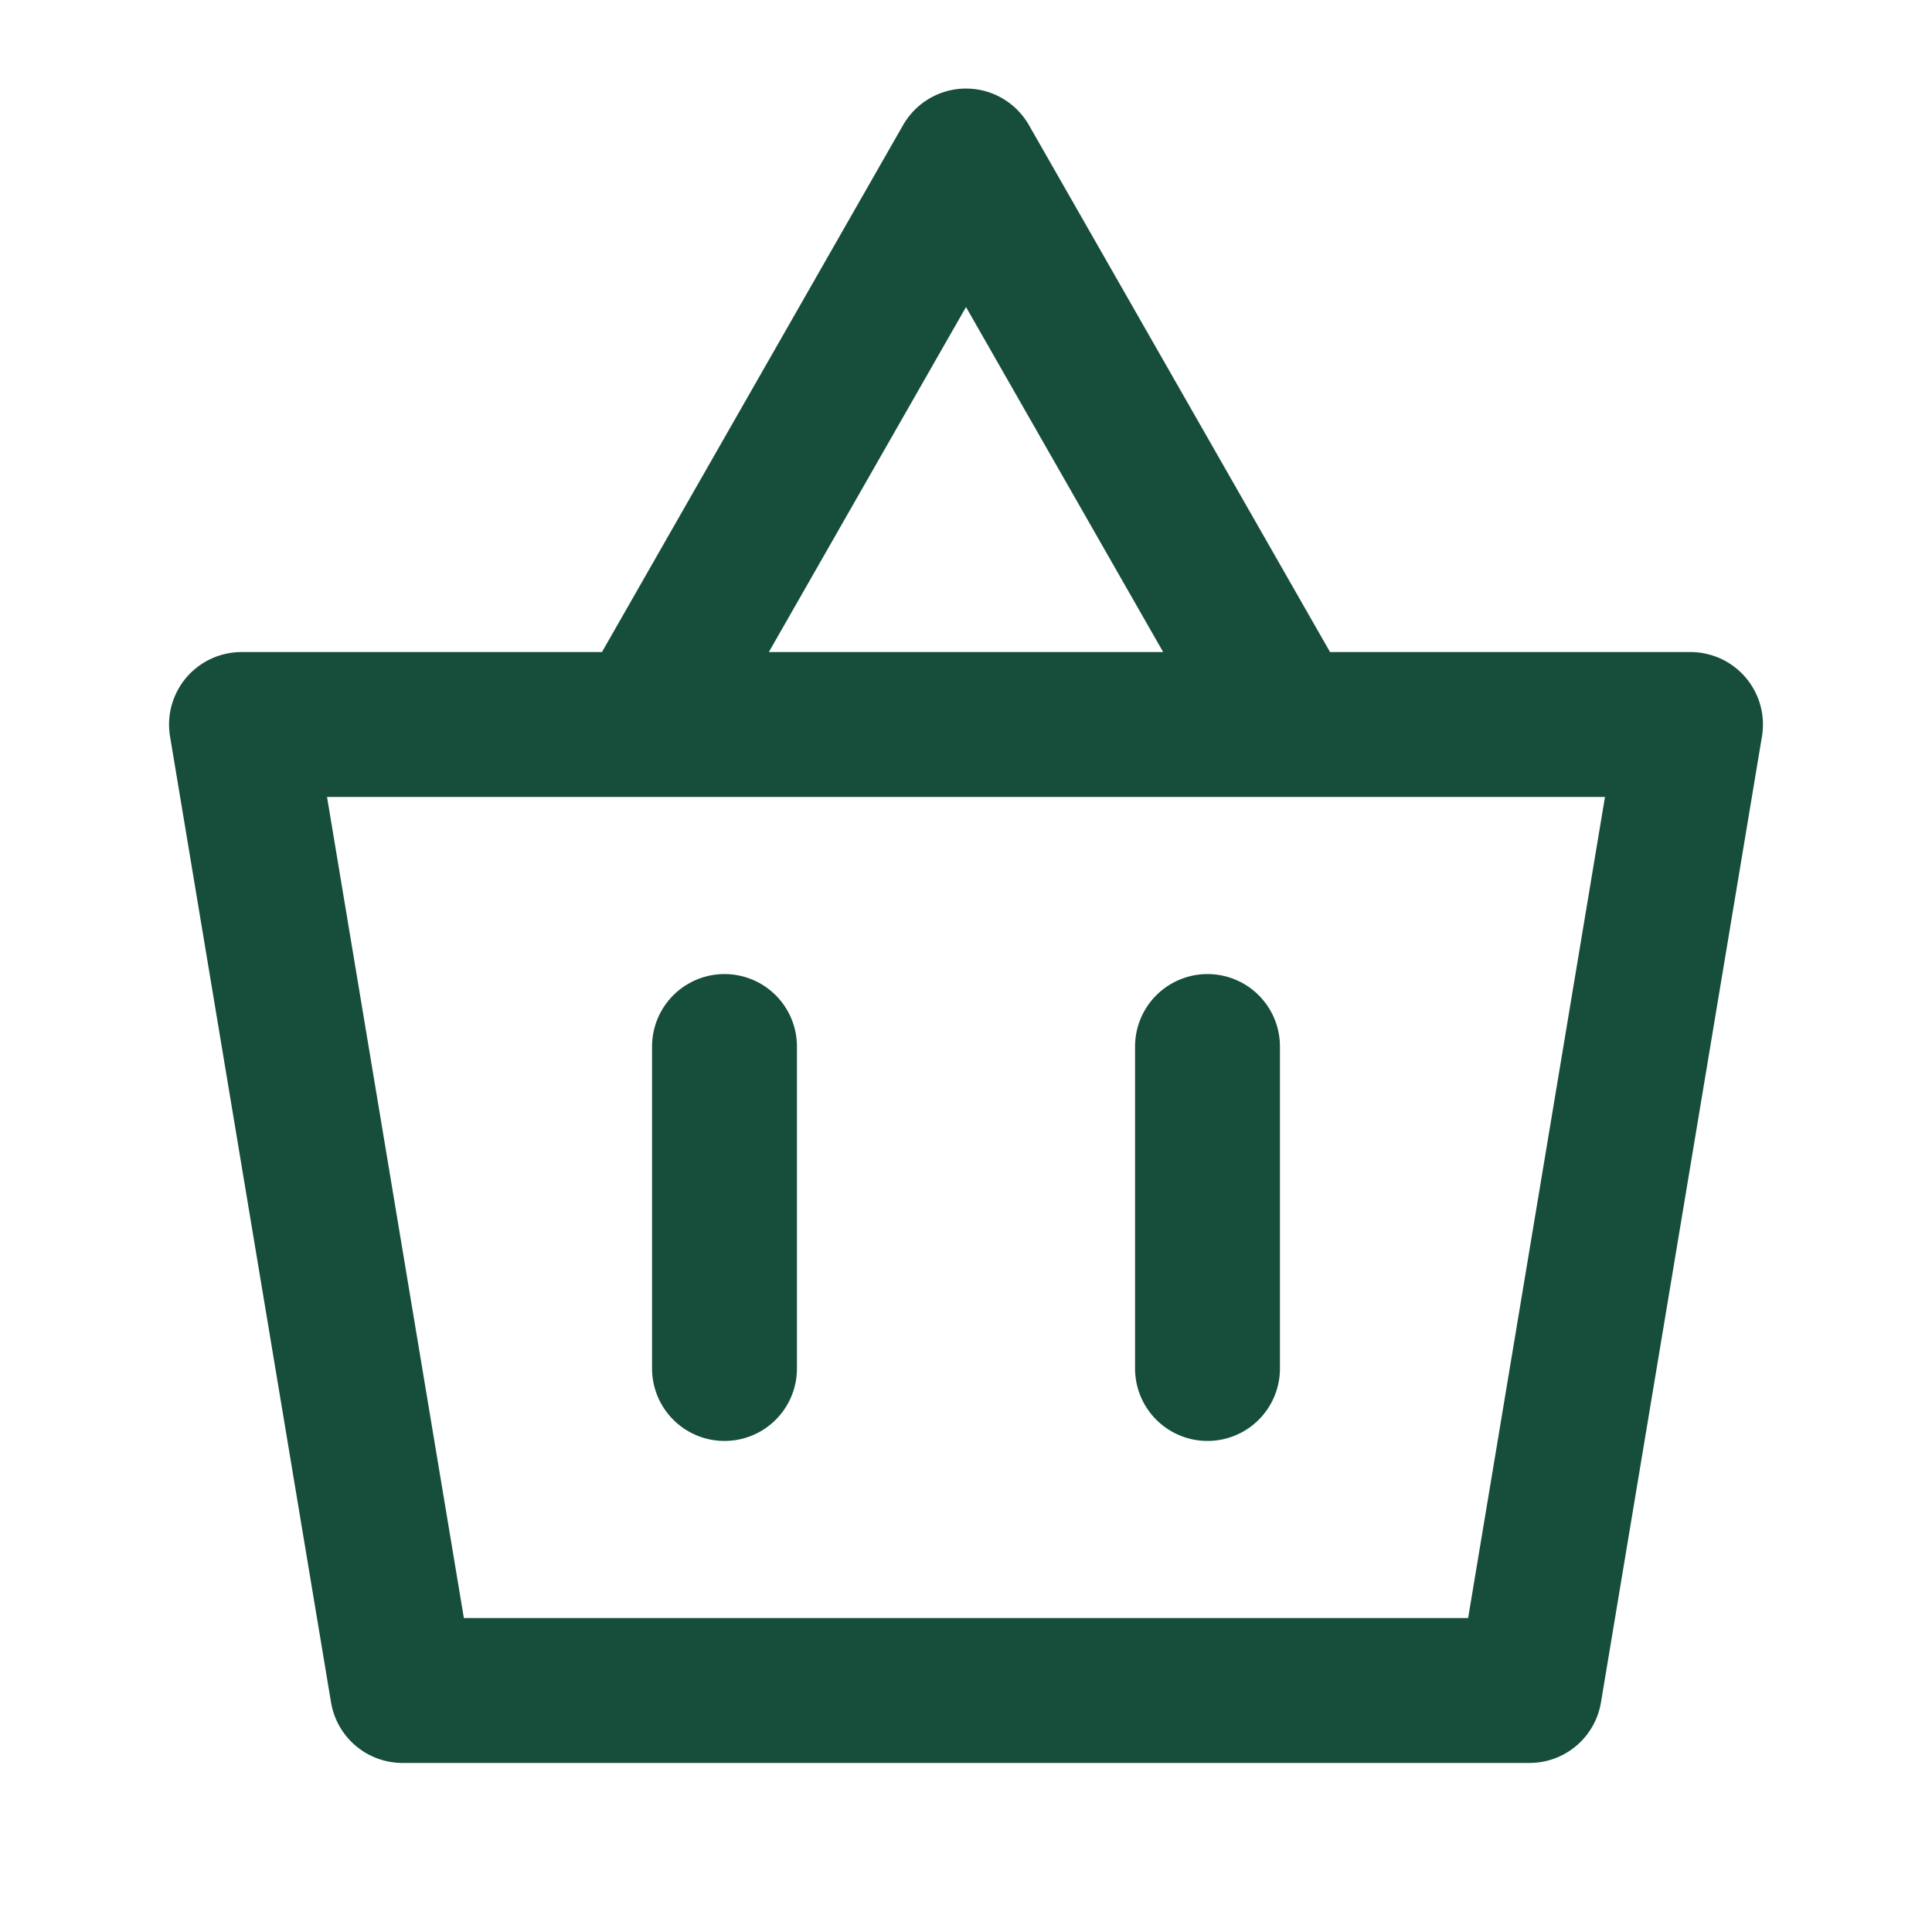
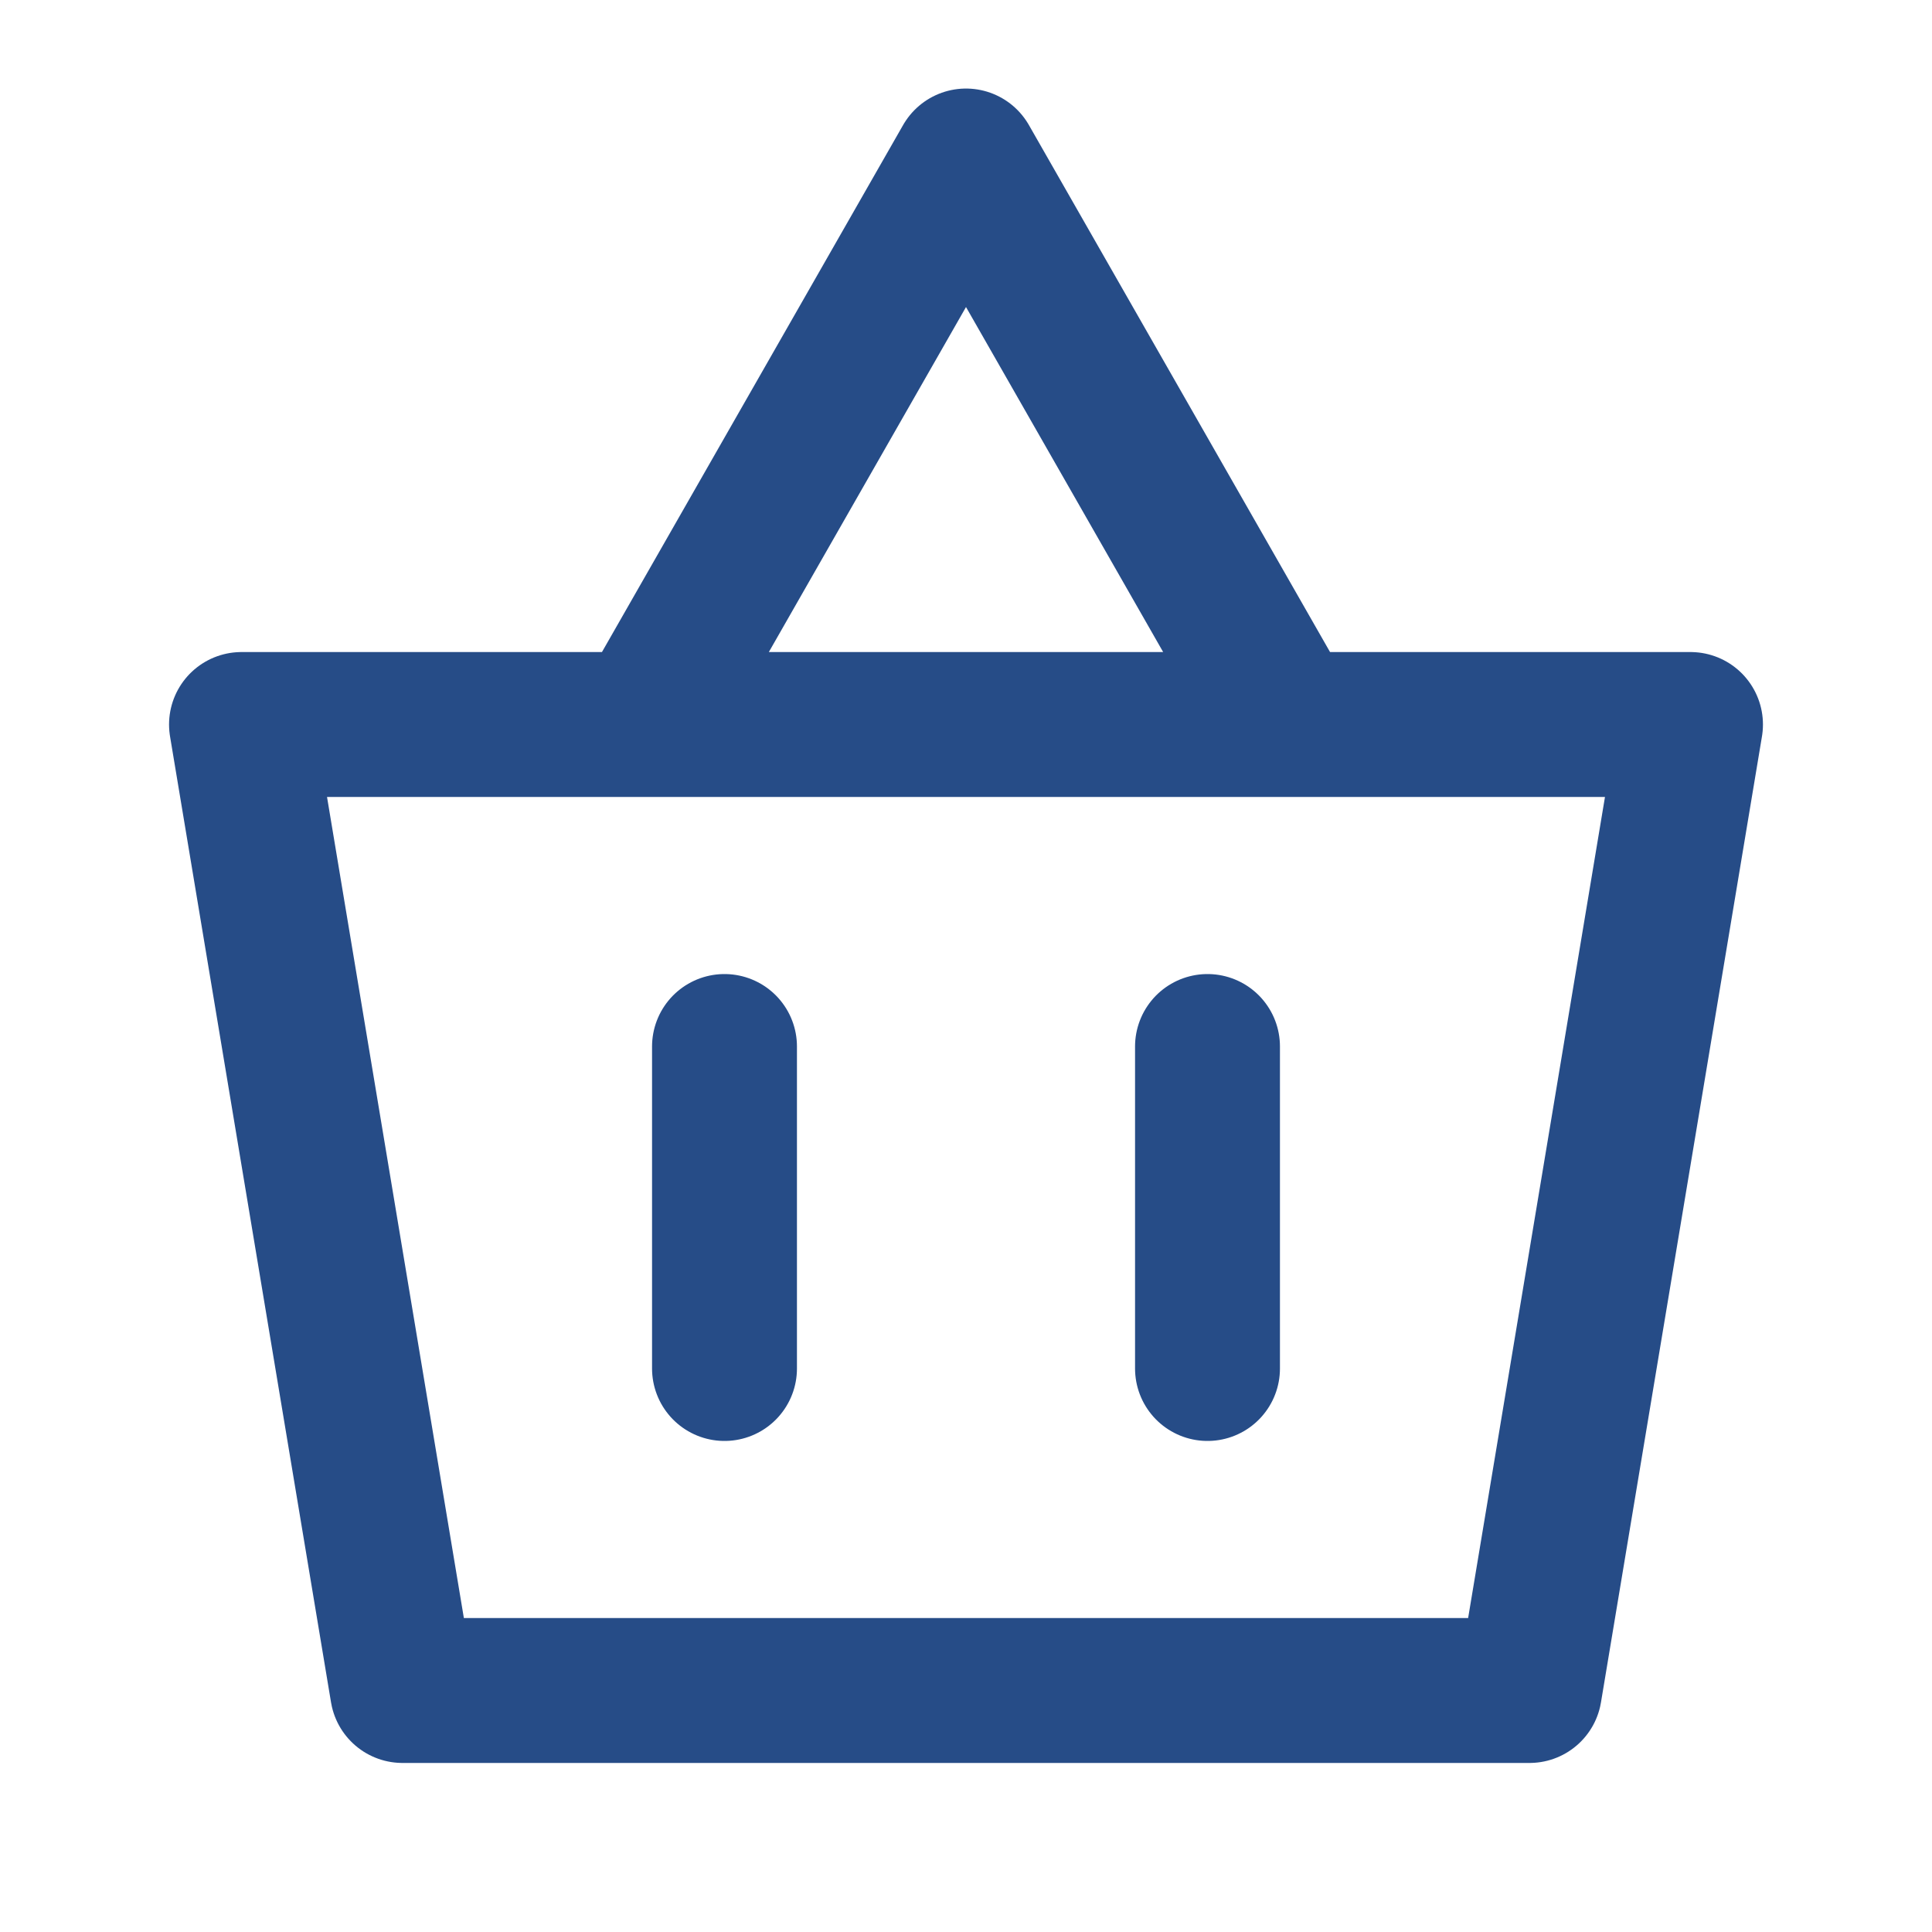
<svg xmlns="http://www.w3.org/2000/svg" width="24" height="24" viewBox="0 0 24 24">
-   <g fill="none" stroke="#164E3B" stroke-width="1.8" stroke-linecap="round" stroke-linejoin="round">
+   <g fill="none" stroke="#264C87" stroke-width="1.8" stroke-linecap="round" stroke-linejoin="round">
    <path d="M3 9h18l-2 12H5L3 9zM8 9l4-7 4 7M9 13v4m6-4v4" />
  </g>
</svg>
